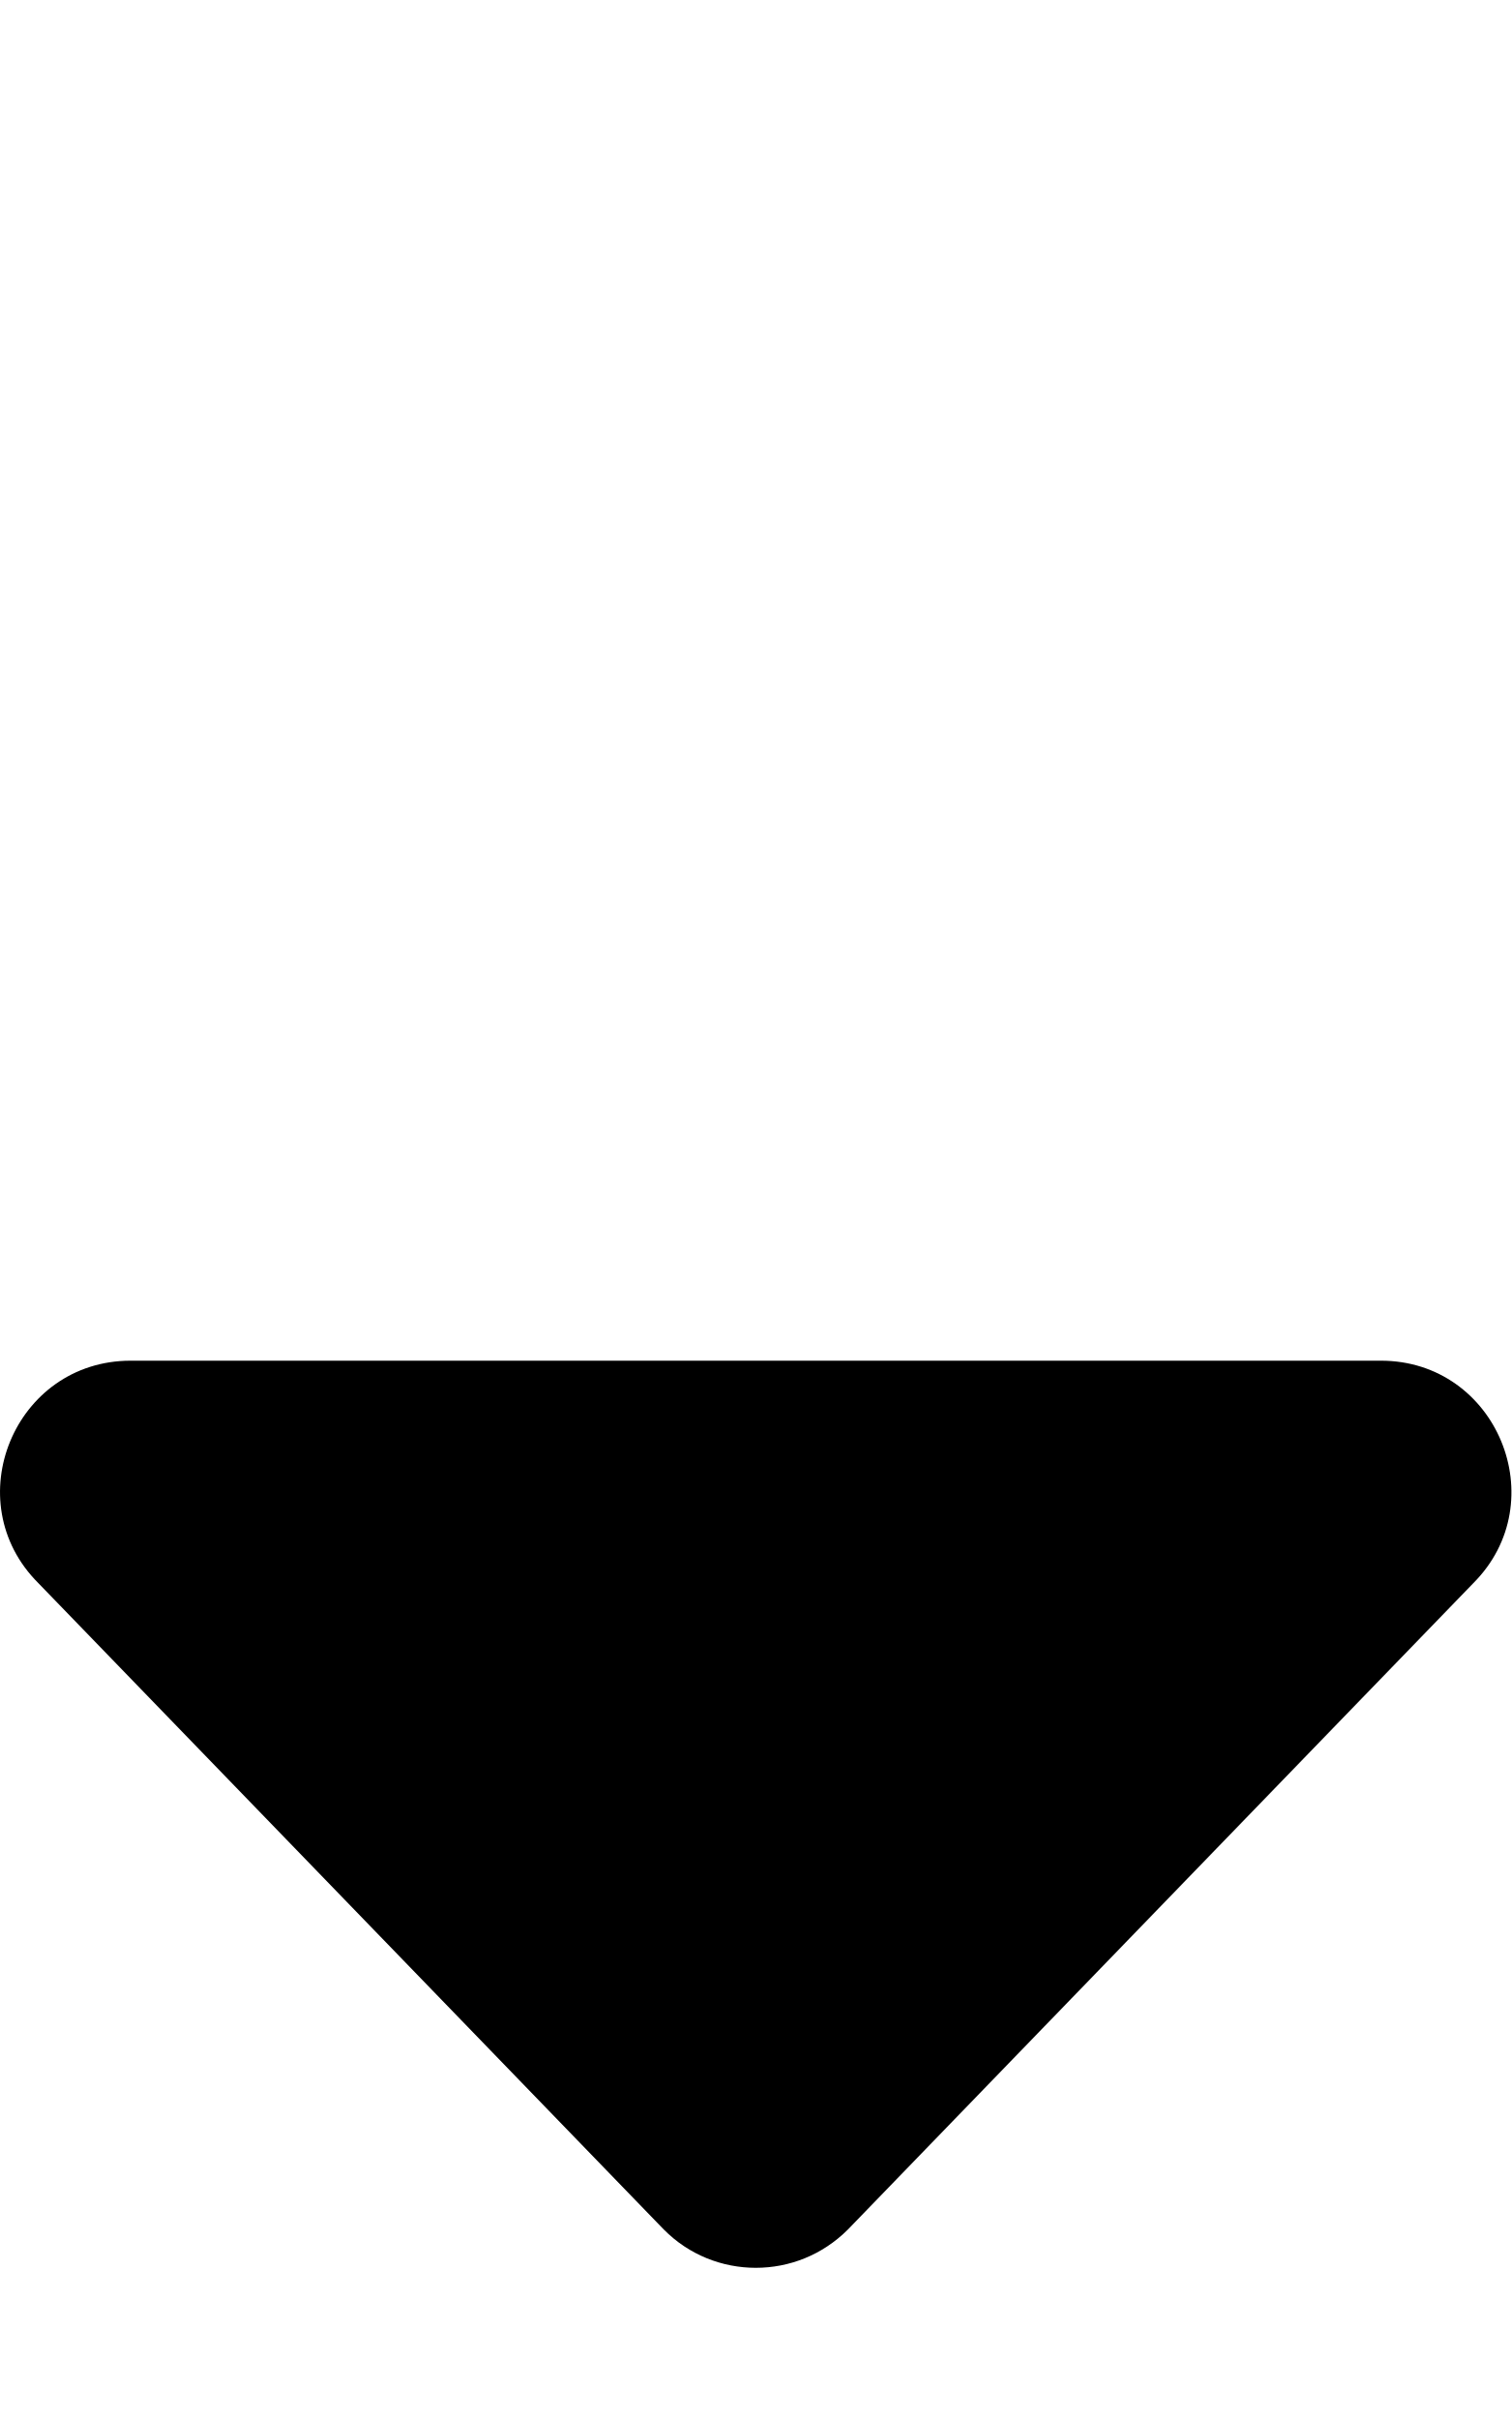
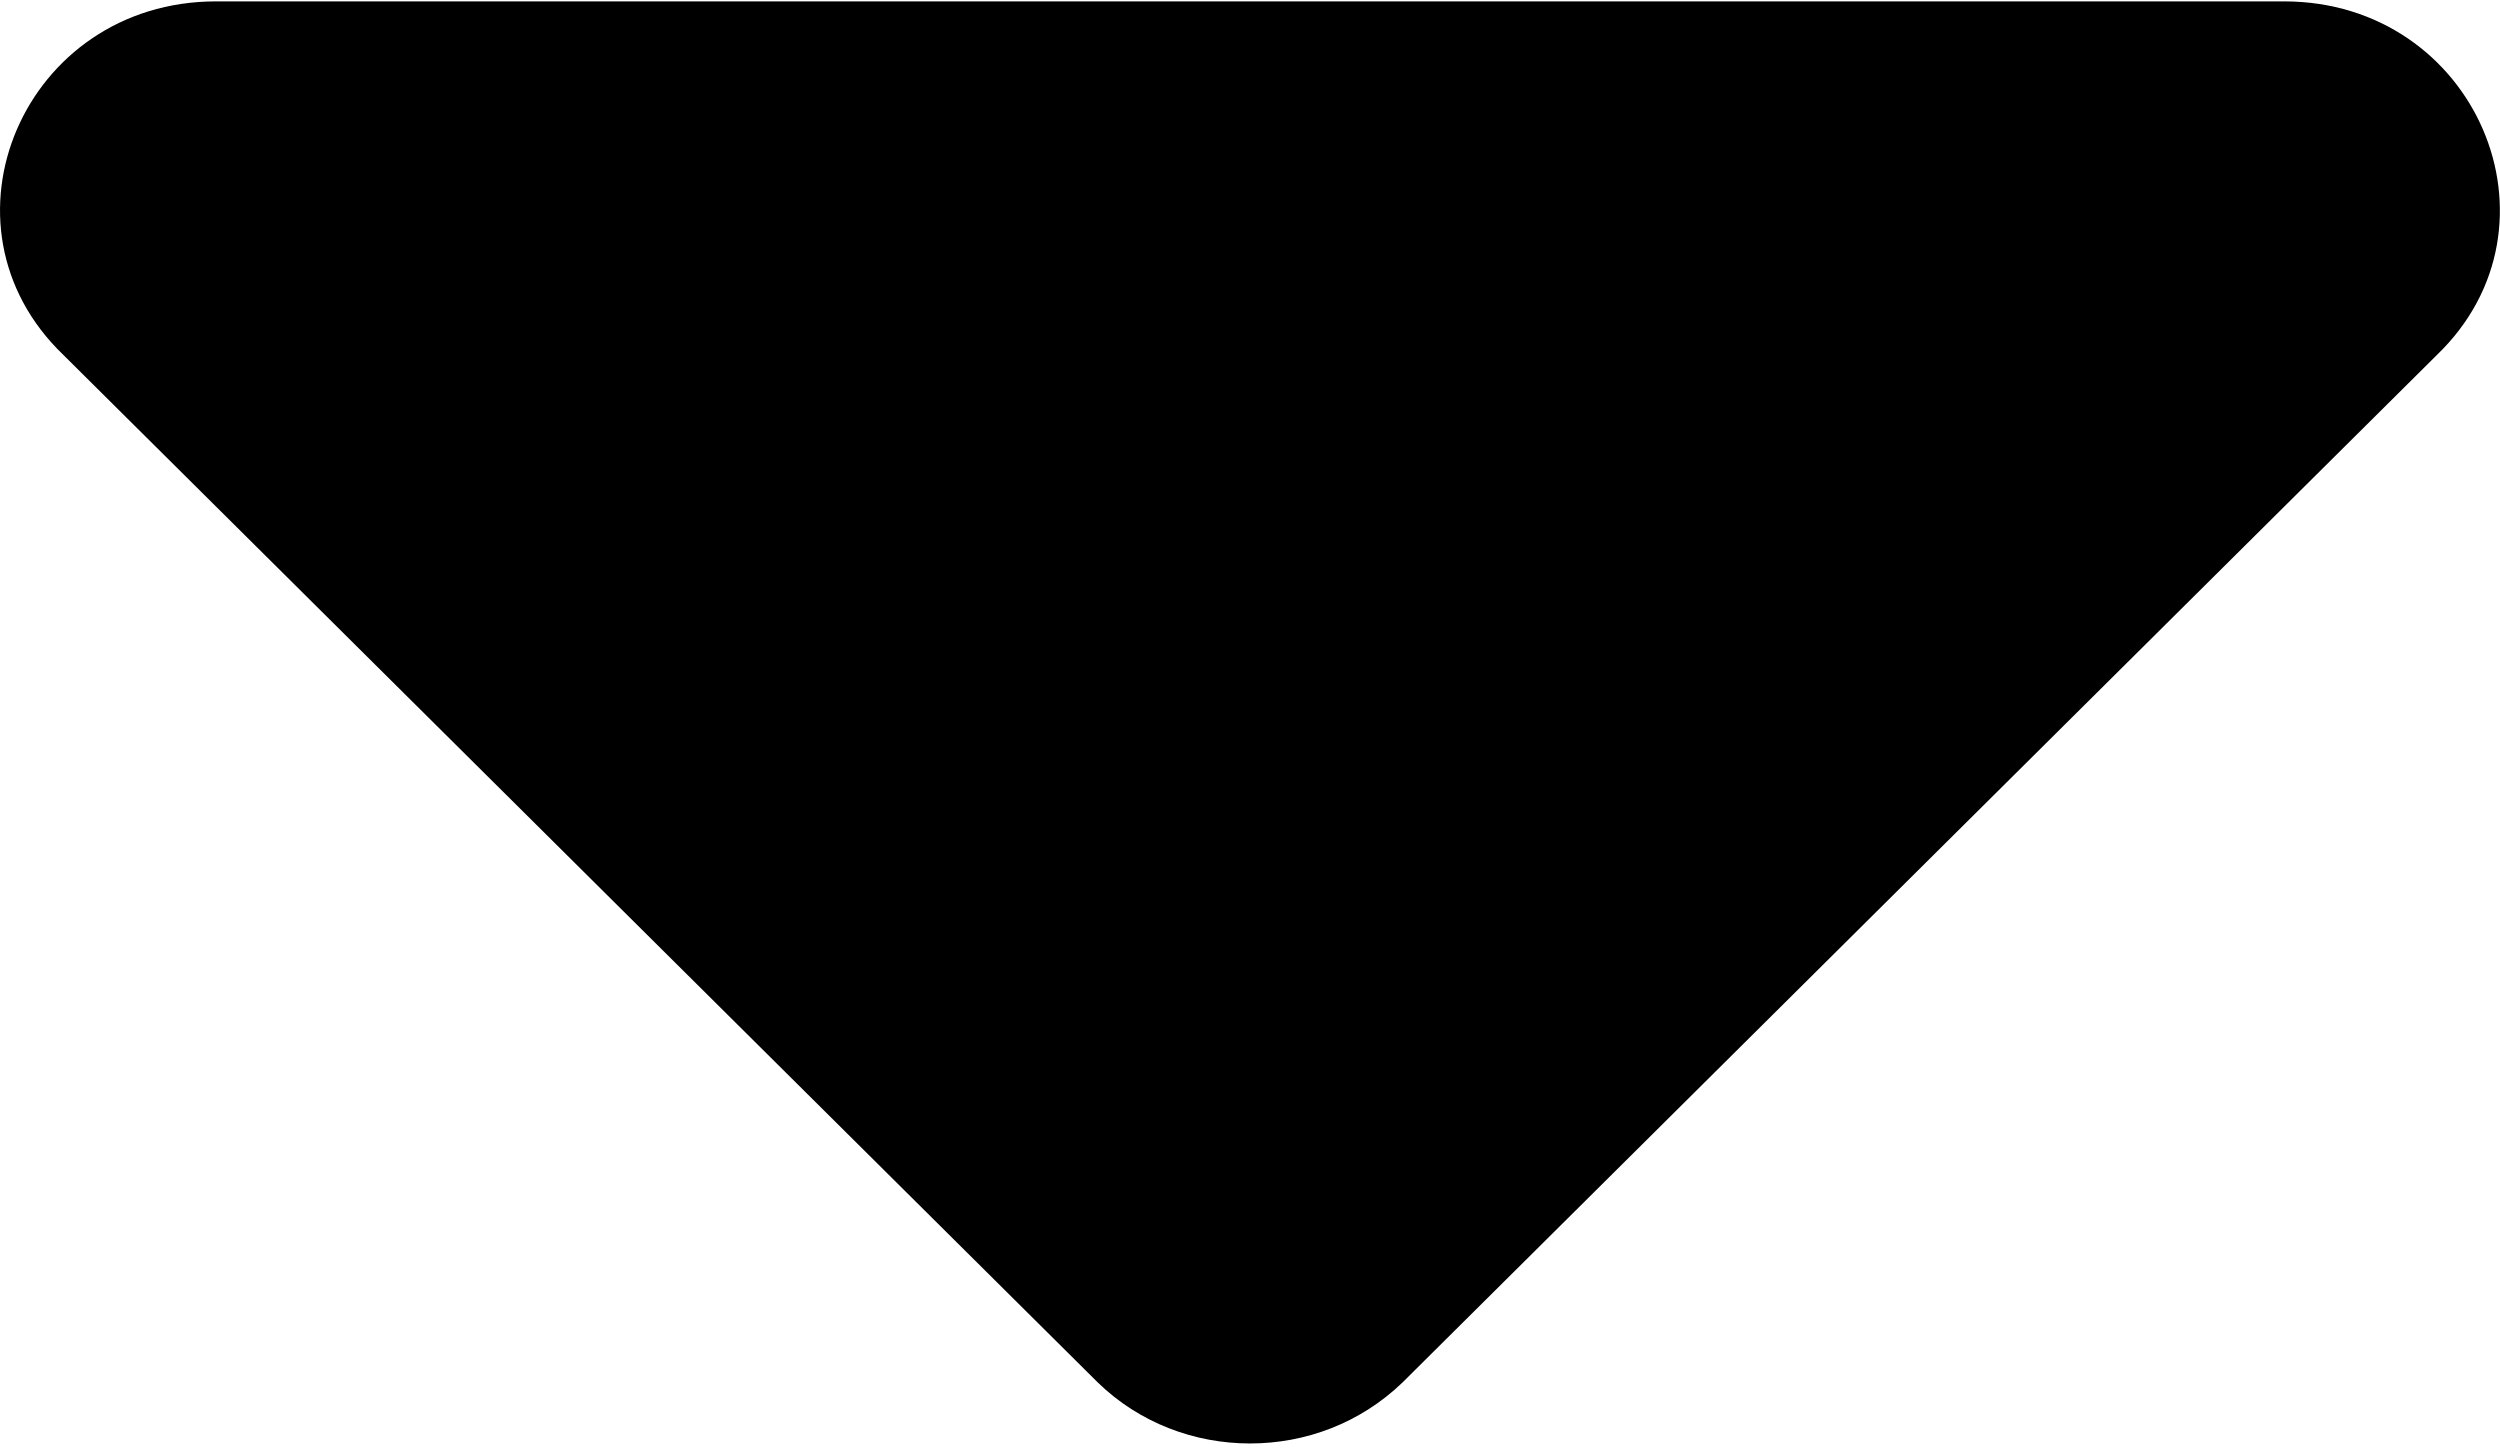
- <svg xmlns="http://www.w3.org/2000/svg" viewBox="0 0 320 512">
-   <path d="M311.9 335.1l-132.4 136.8C174.1 477.3 167.1 480 160 480c-7.055 0-14.12-2.702-19.47-8.109l-132.4-136.8C-9.229 317.8 3.055 288 27.66 288h264.7C316.9 288 329.2 317.8 311.9 335.1z" />
+ <svg xmlns="http://www.w3.org/2000/svg" width="340" height="197" viewBox="0 0 340 197" fill="none">
+   <path d="M331.394 48.299L190.719 188.038C184.981 193.554 177.544 196.312 170 196.312C162.504 196.312 154.998 193.552 149.313 188.029L8.638 48.29C-9.806 30.628 3.246 0.188 29.389 0.188H310.633C336.706 0.188 349.775 30.628 331.394 48.299Z" fill="black" />
</svg>
